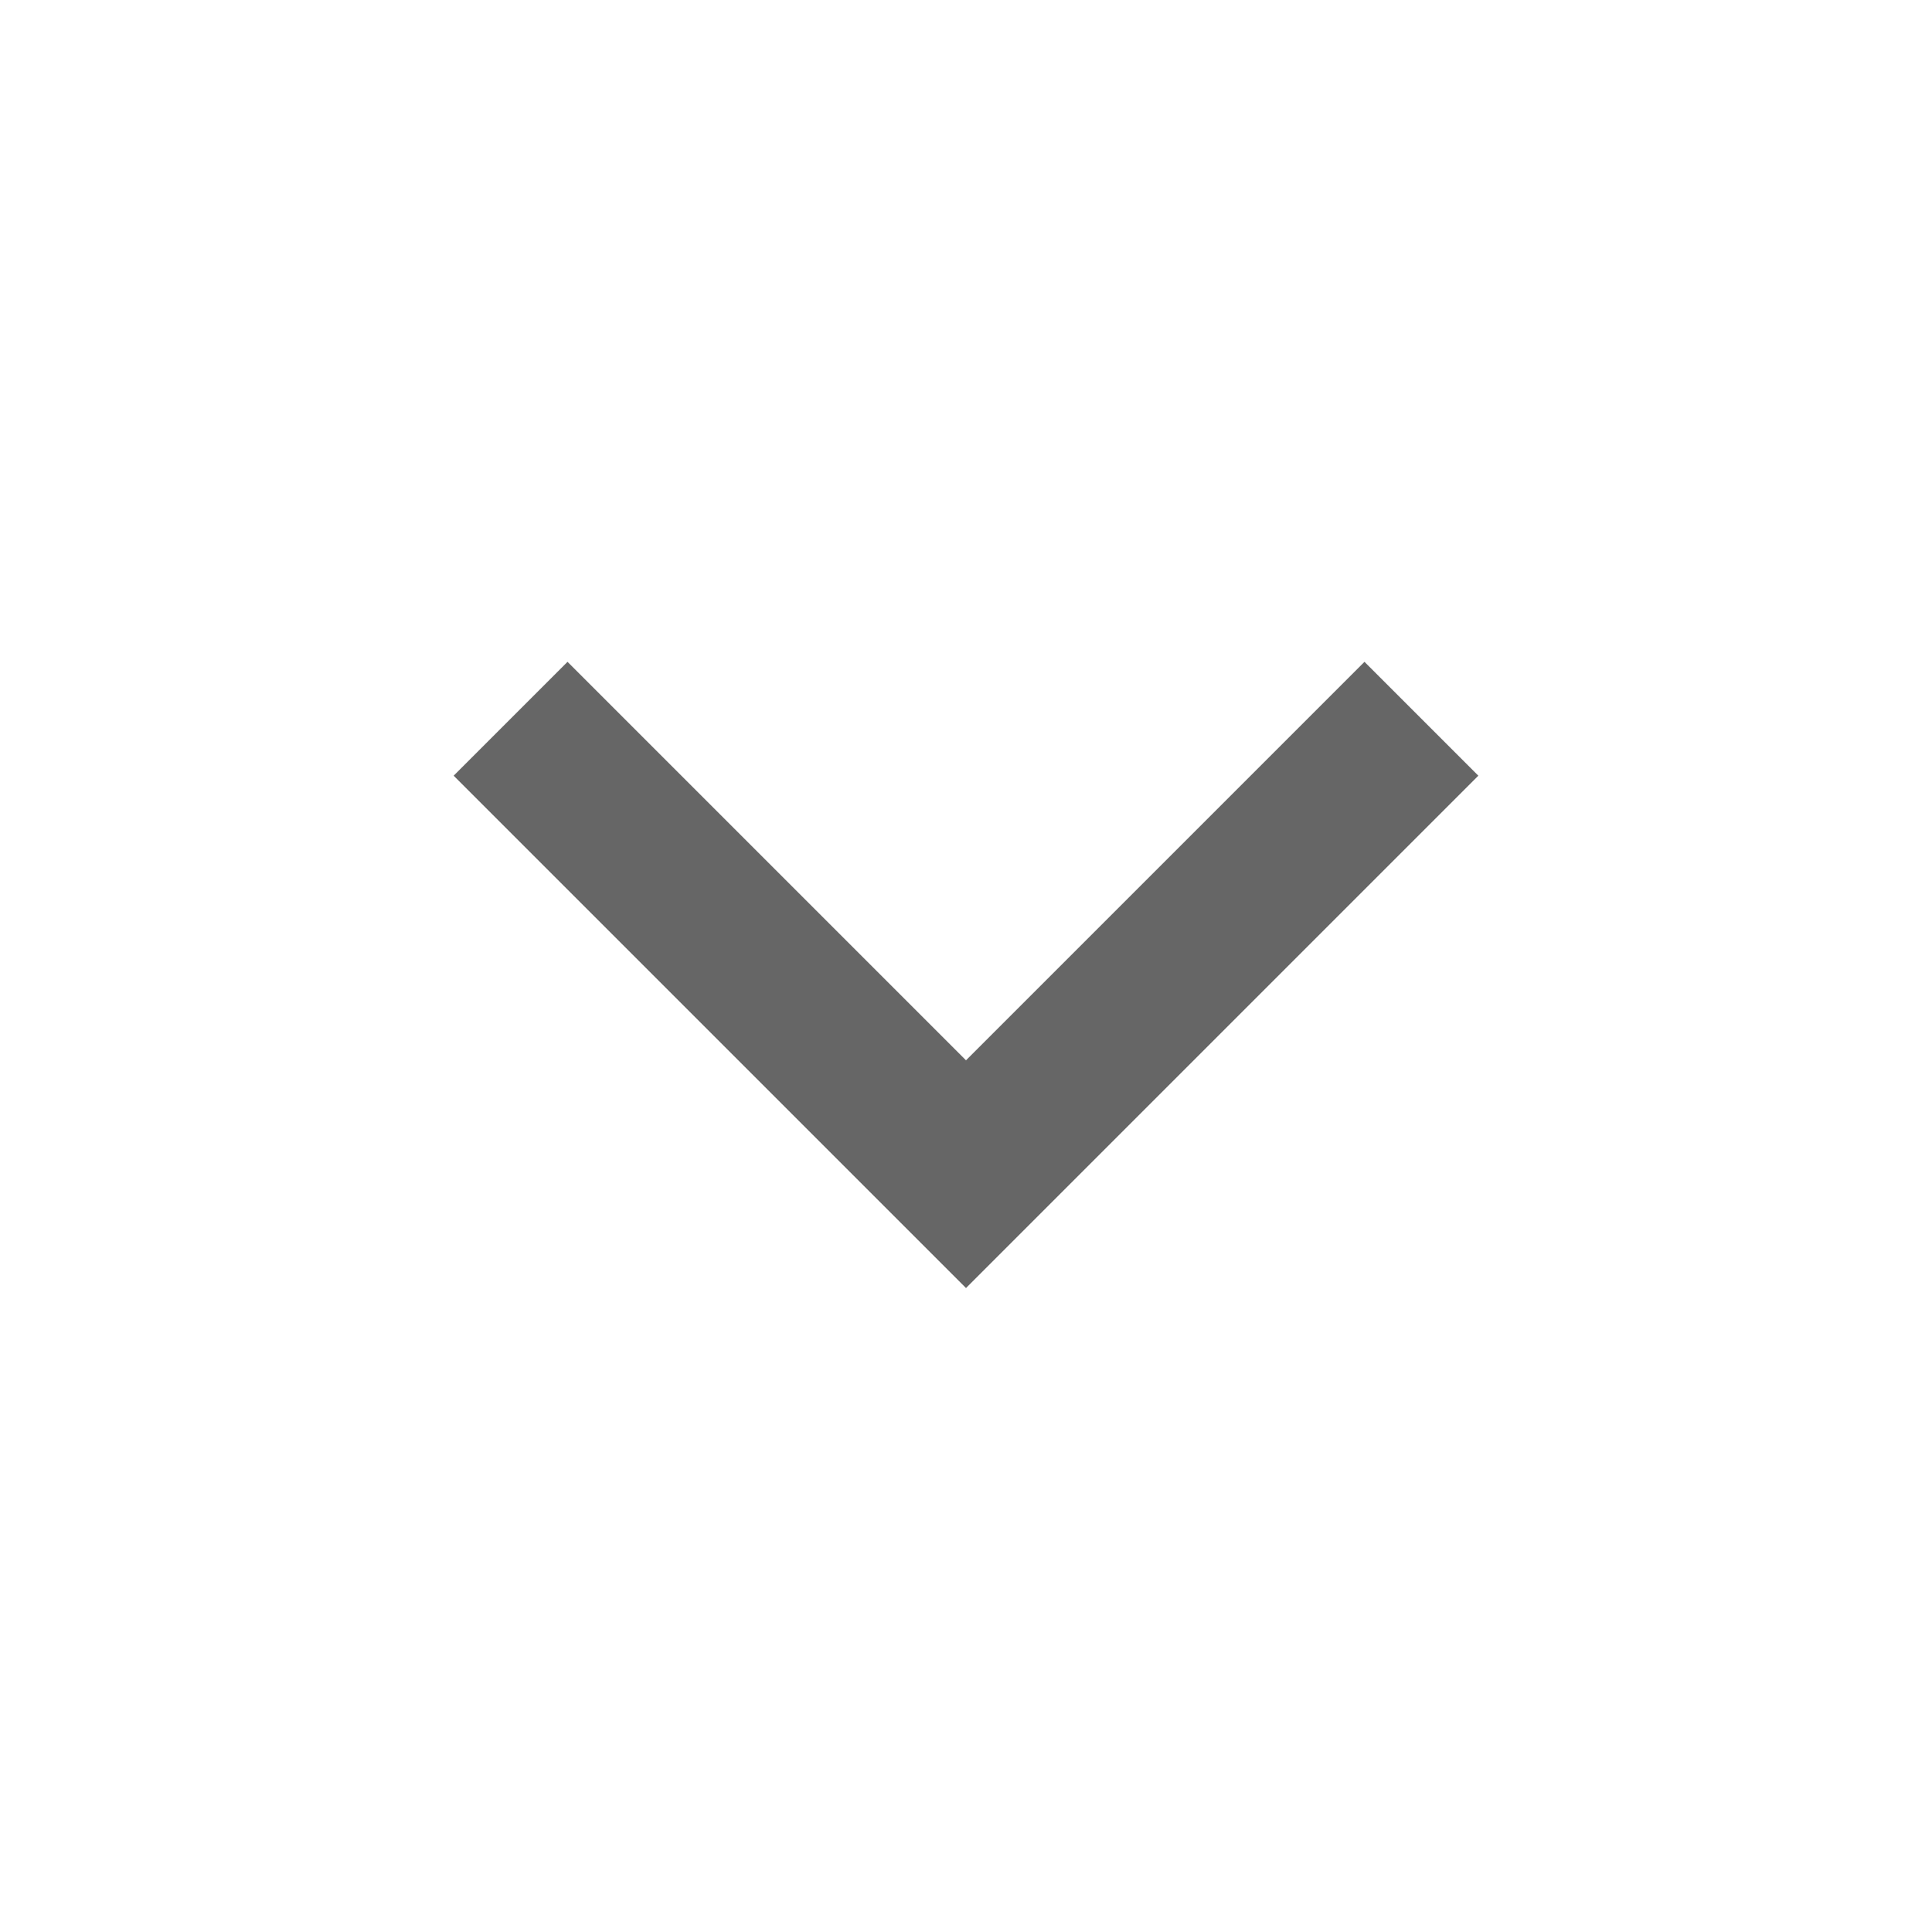
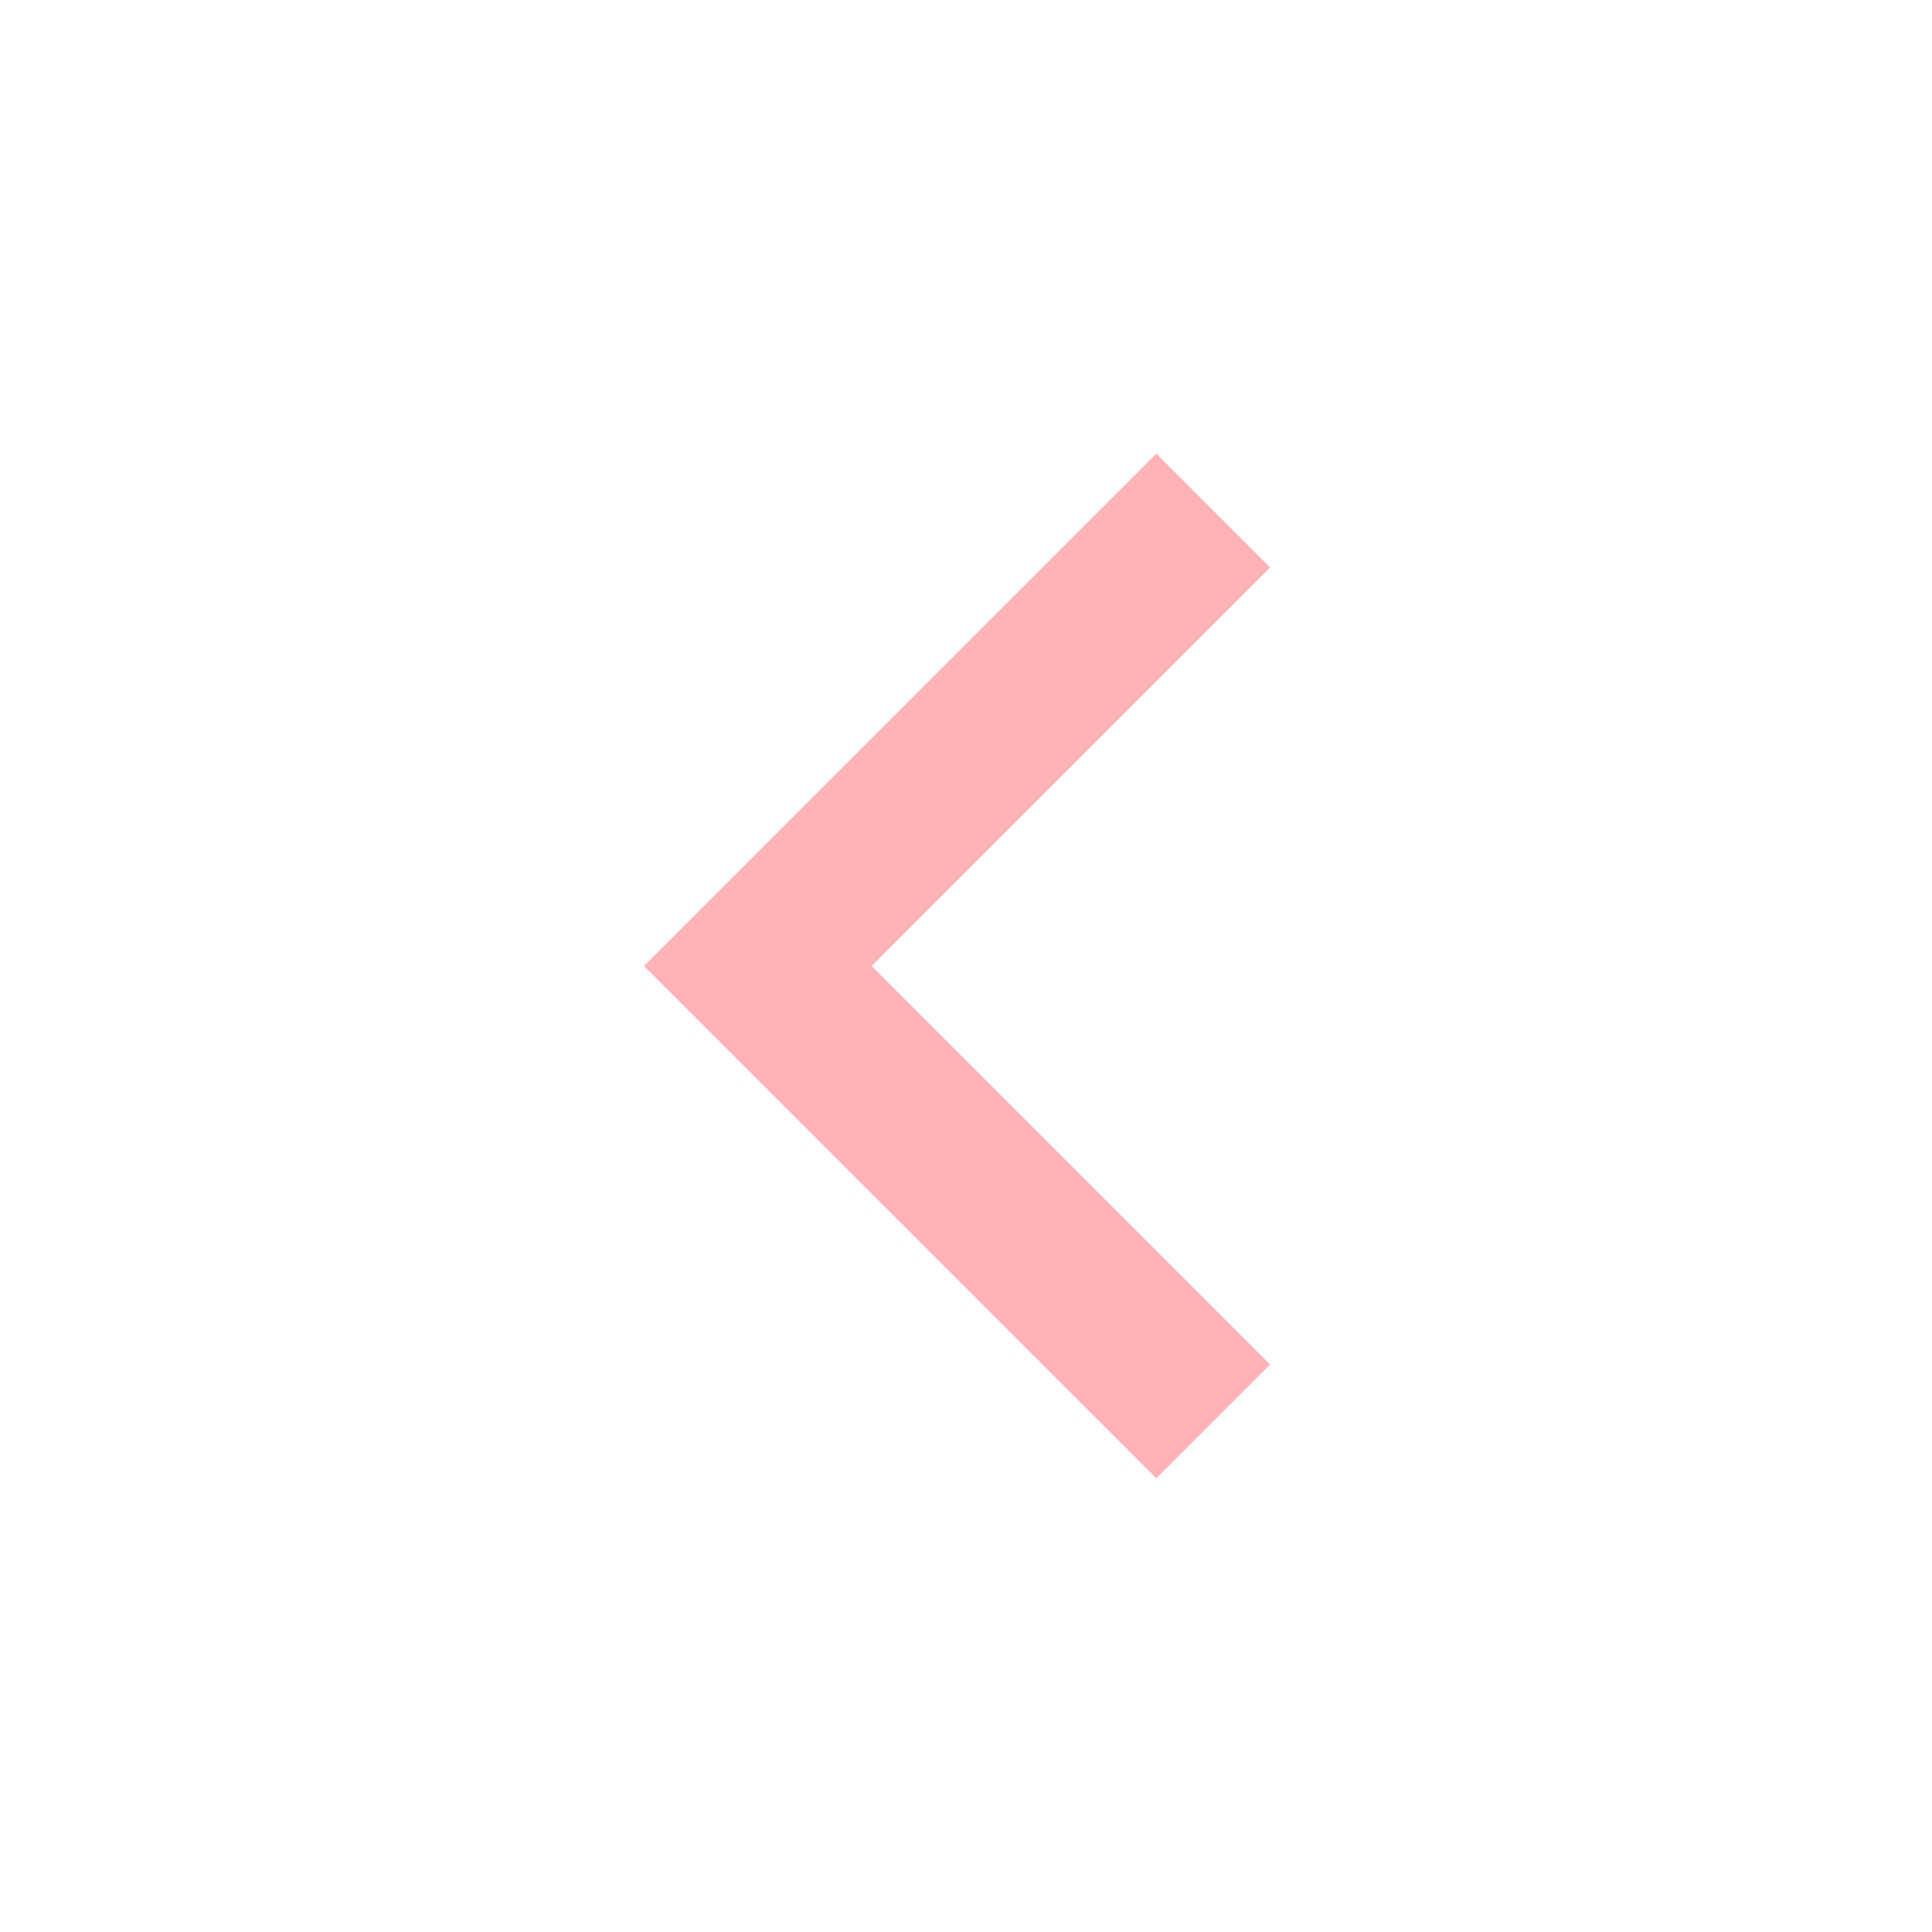
<svg xmlns="http://www.w3.org/2000/svg" width="16" height="16" viewBox="0 0 16 16" fill="none">
-   <path d="M8 8.781L11.3 5.481L12.243 6.424L8 10.667L3.757 6.424L4.7 5.481L8 8.781Z" fill="#666666" />
+   <path d="M7.219 8L10.519 11.3L9.576 12.243L5.333 8L9.576 3.757L10.519 4.7L7.219 8Z" fill="#FFB3B8" />
</svg>
